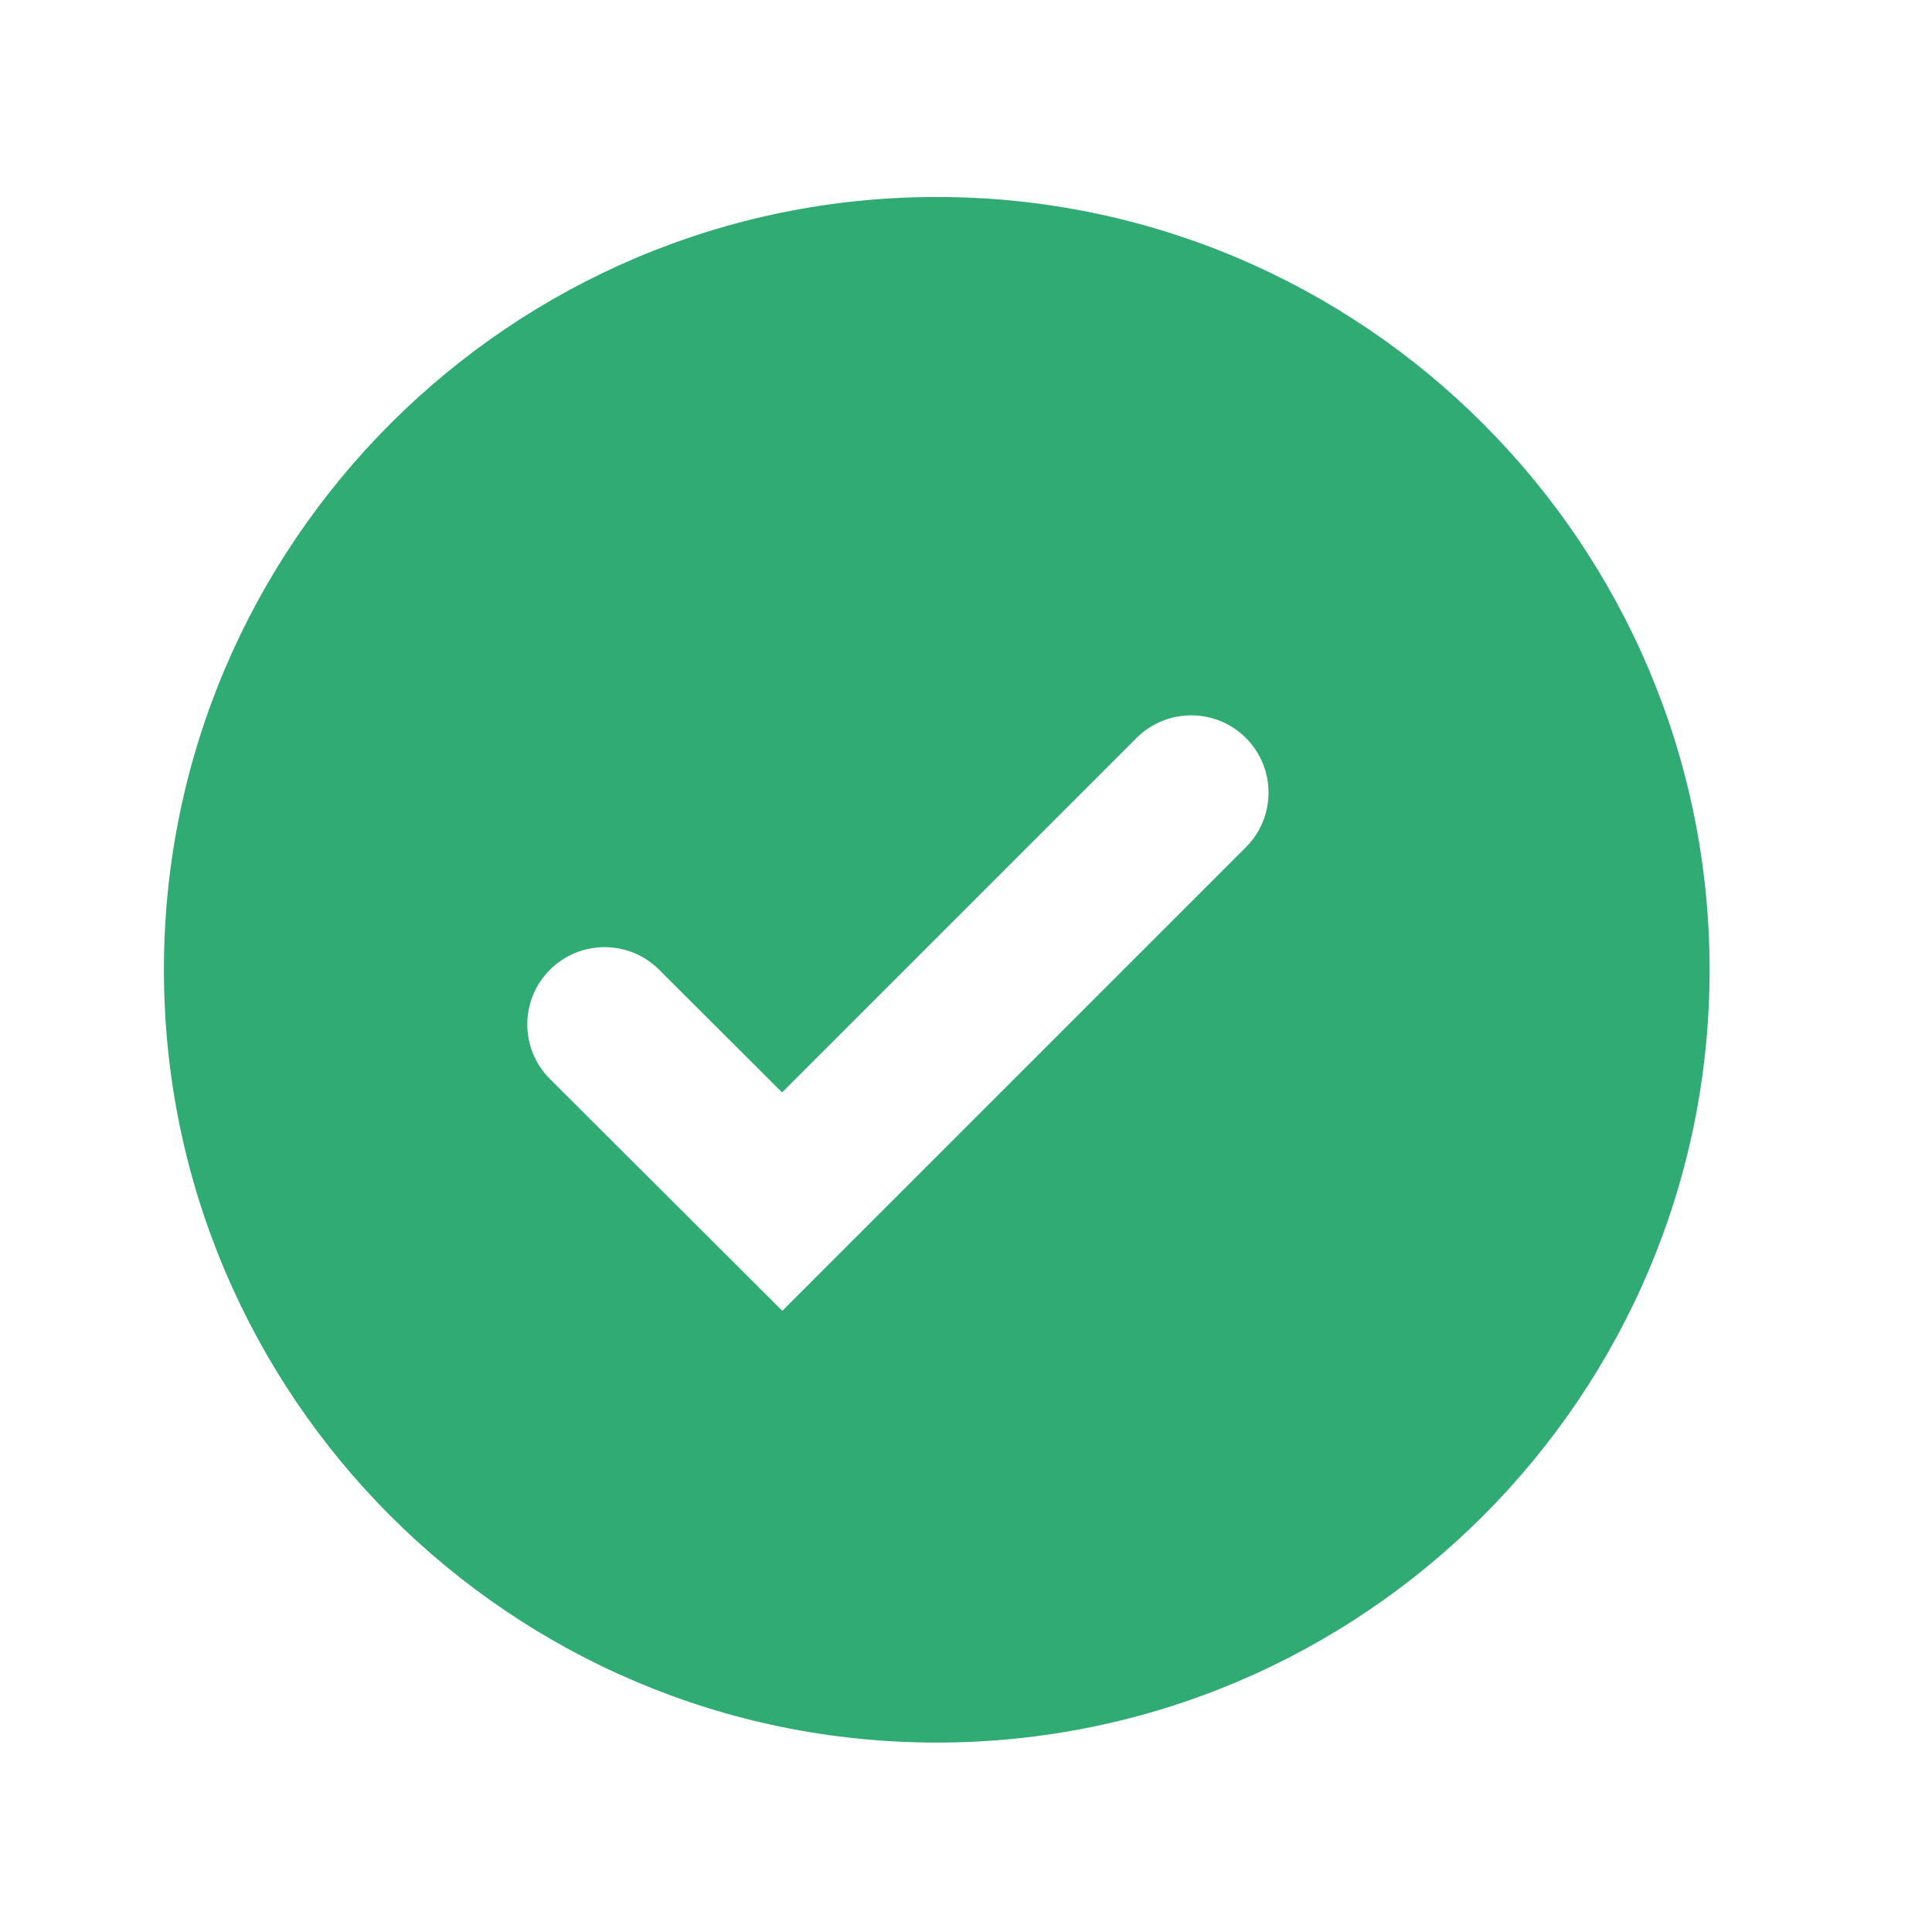
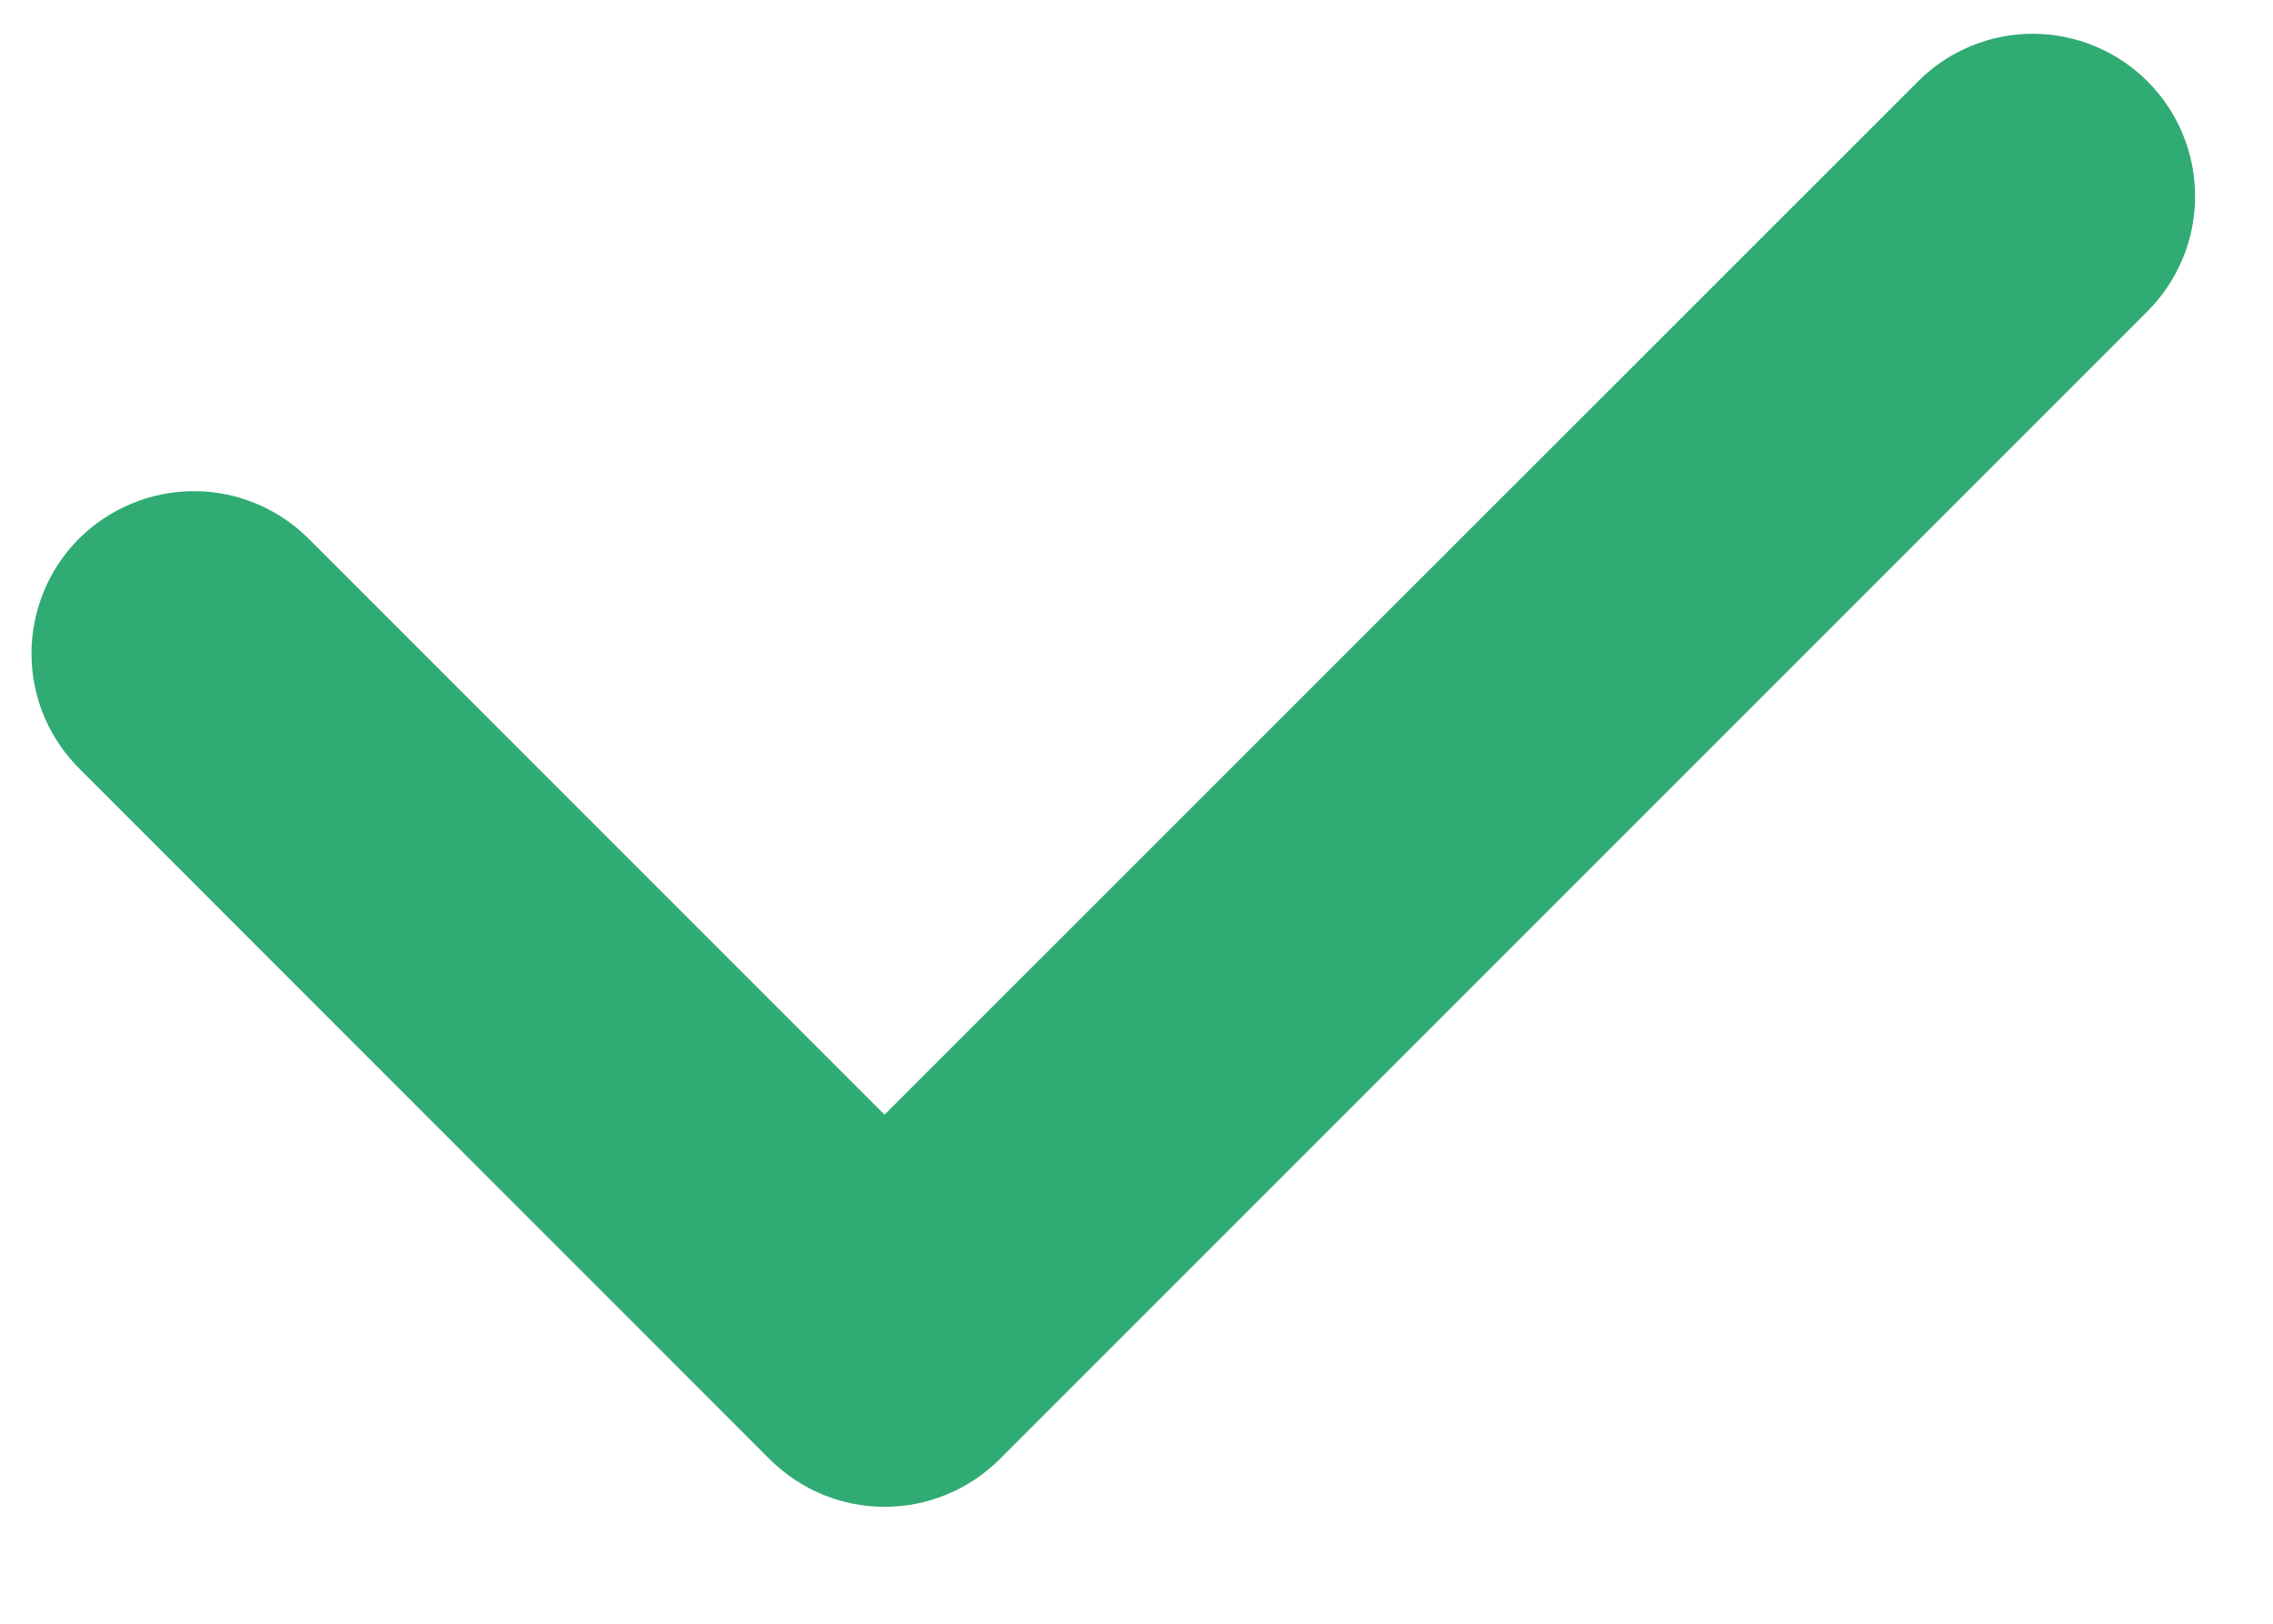
- <svg xmlns="http://www.w3.org/2000/svg" width="25" height="25" viewBox="0 0 25 25" fill="none">
-   <path d="M12.121 2.549C6.607 2.549 2.121 7.035 2.121 12.549C2.121 18.063 6.607 22.549 12.121 22.549C17.636 22.549 22.122 18.063 22.122 12.549C22.122 7.035 17.636 2.549 12.121 2.549ZM10.123 16.962L7.117 13.963C6.726 13.573 6.725 12.941 7.115 12.55C7.505 12.159 8.138 12.158 8.529 12.548L10.12 14.136L14.707 9.549C15.098 9.159 15.731 9.159 16.122 9.549C16.512 9.94 16.512 10.573 16.122 10.963L10.123 16.962Z" fill="#2FAB73" />
+ <svg xmlns="http://www.w3.org/2000/svg" width="14" height="10" viewBox="0 0 14 10" fill="none">
+   <path d="M5.449 9.28C5.317 9.28 5.187 9.254 5.066 9.204C4.945 9.154 4.835 9.08 4.742 8.988L0.5 4.745C0.404 4.652 0.328 4.542 0.275 4.42C0.223 4.298 0.195 4.167 0.194 4.034C0.193 3.901 0.218 3.77 0.268 3.647C0.318 3.524 0.392 3.412 0.486 3.318C0.58 3.224 0.692 3.15 0.815 3.1C0.937 3.049 1.069 3.024 1.202 3.025C1.335 3.026 1.466 3.053 1.588 3.106C1.71 3.158 1.82 3.234 1.913 3.33L5.448 6.865L11.813 0.502C12 0.314 12.255 0.208 12.52 0.208C12.785 0.208 13.04 0.314 13.227 0.501C13.415 0.689 13.52 0.943 13.52 1.208C13.521 1.473 13.415 1.728 13.228 1.916L6.156 8.988C6.063 9.08 5.953 9.154 5.831 9.204C5.71 9.254 5.58 9.28 5.449 9.28Z" fill="#2FAB73" />
</svg>
